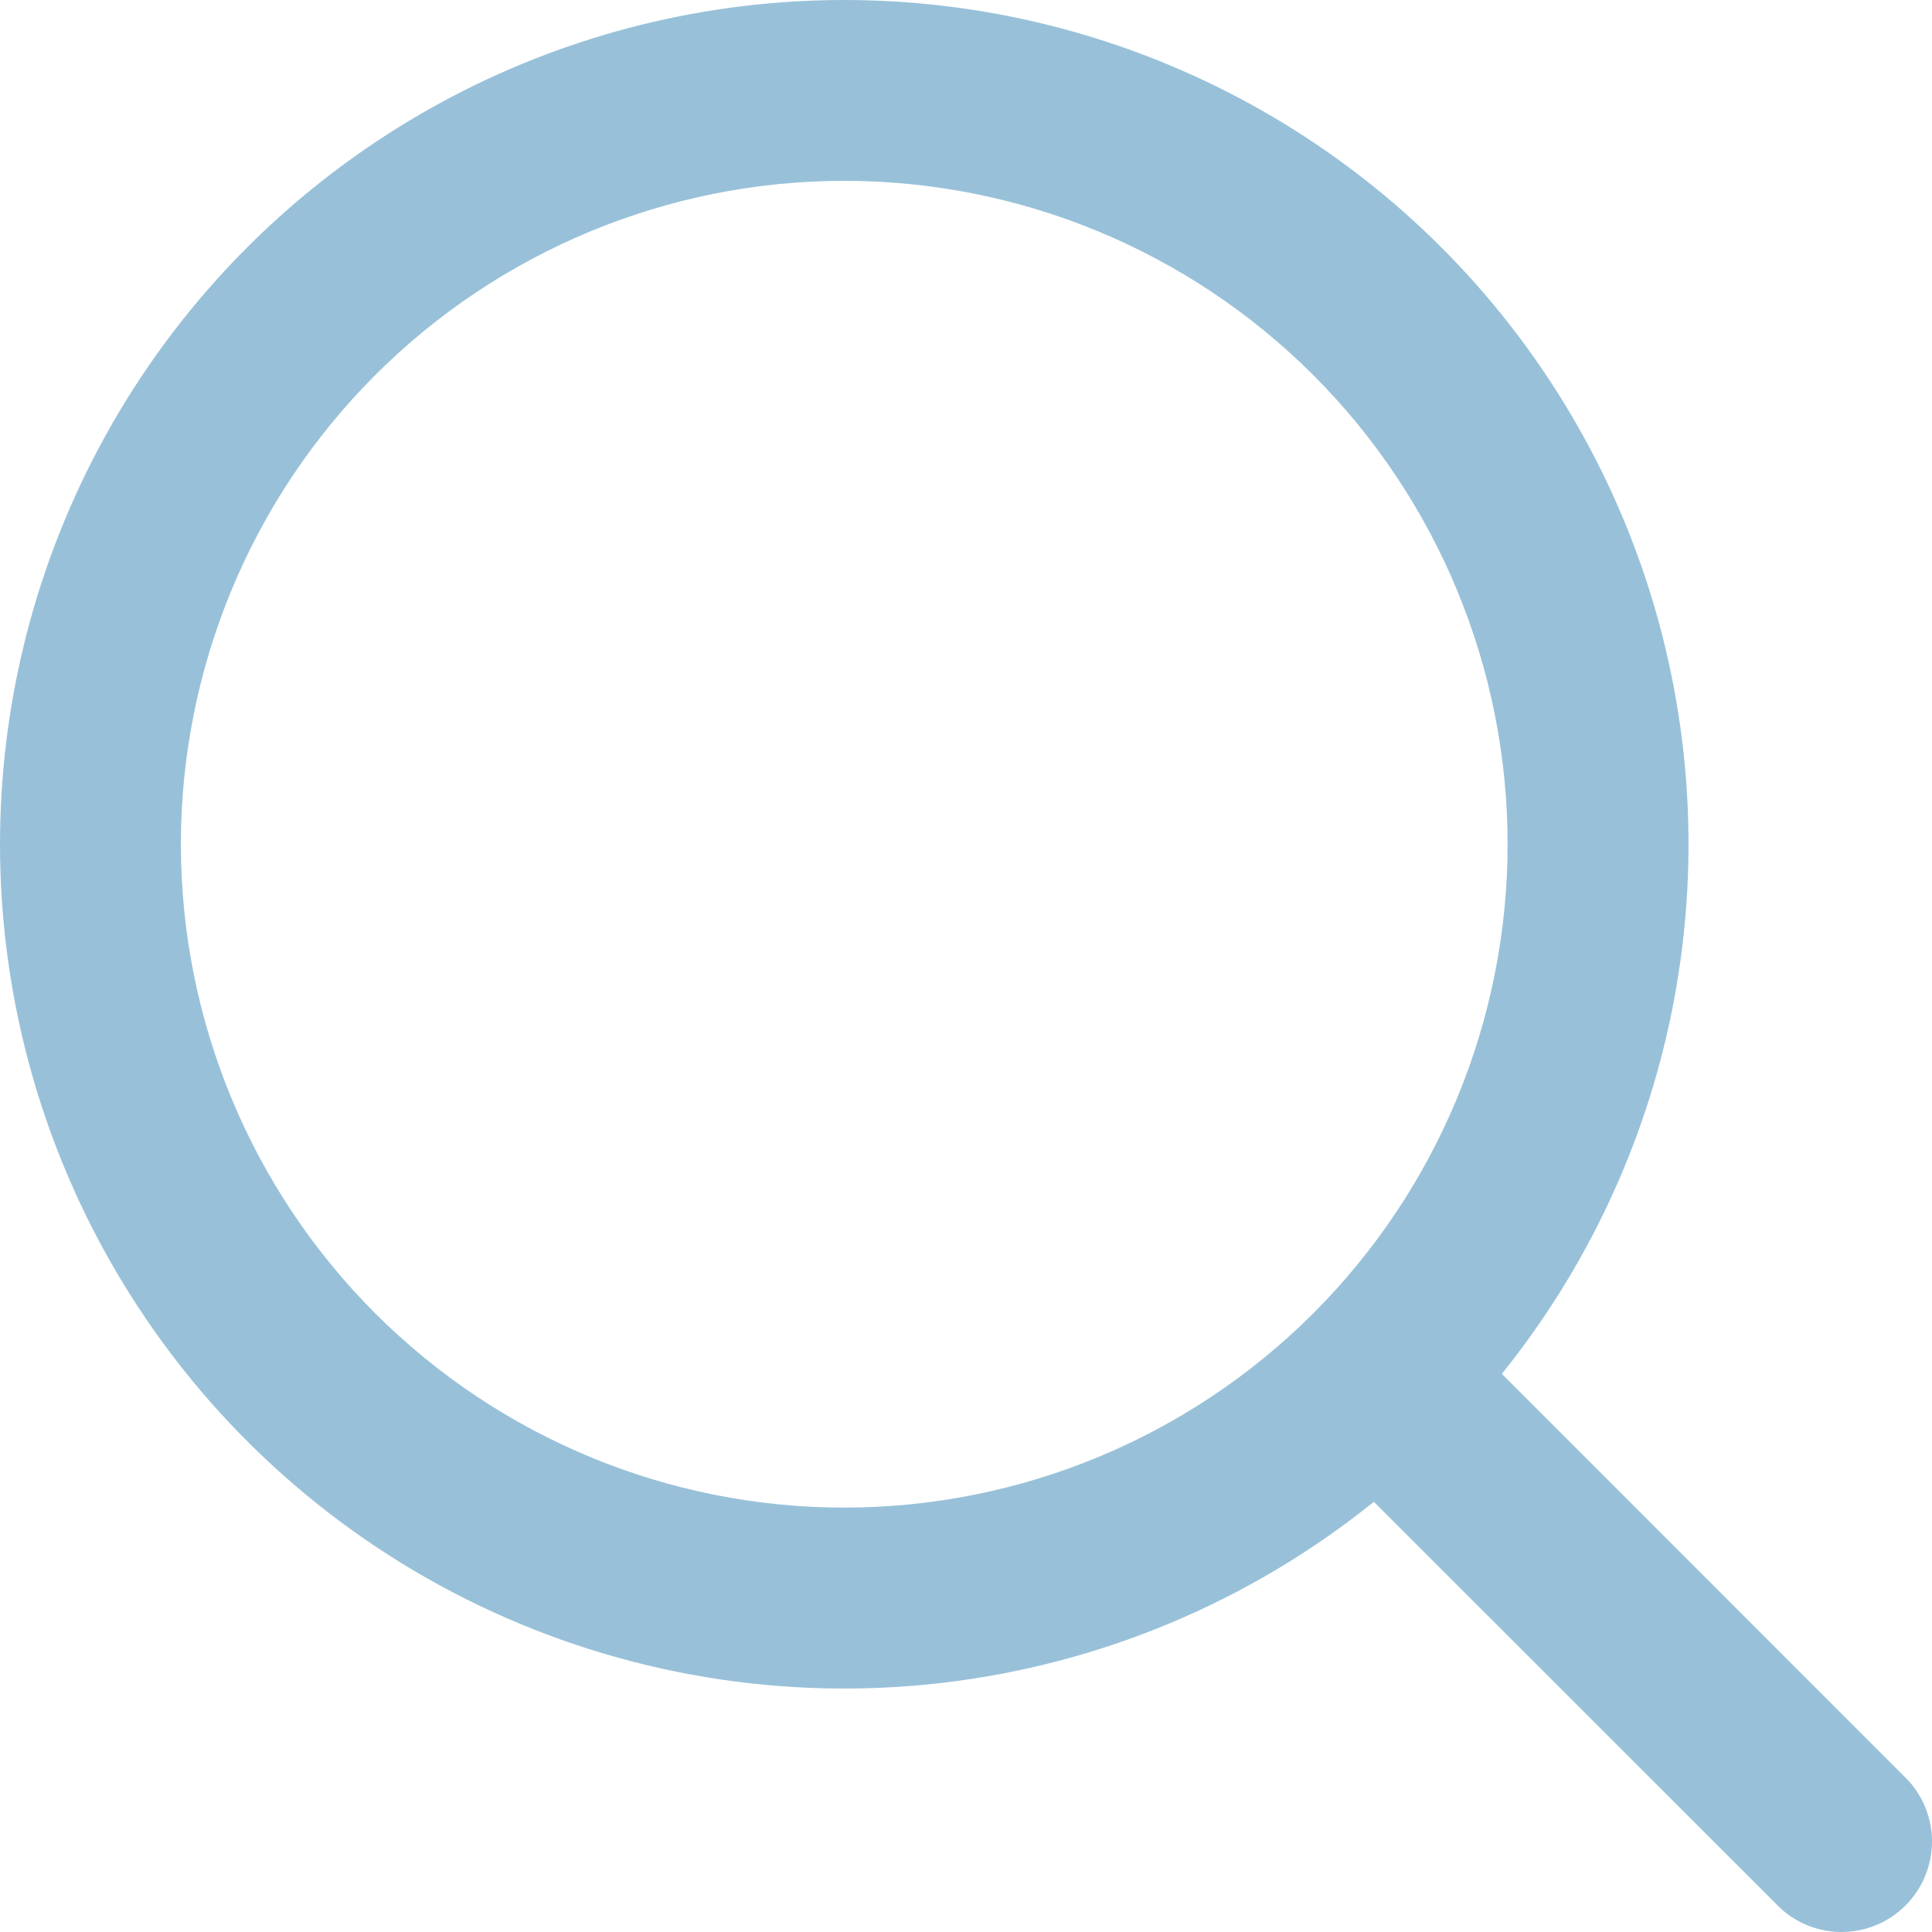
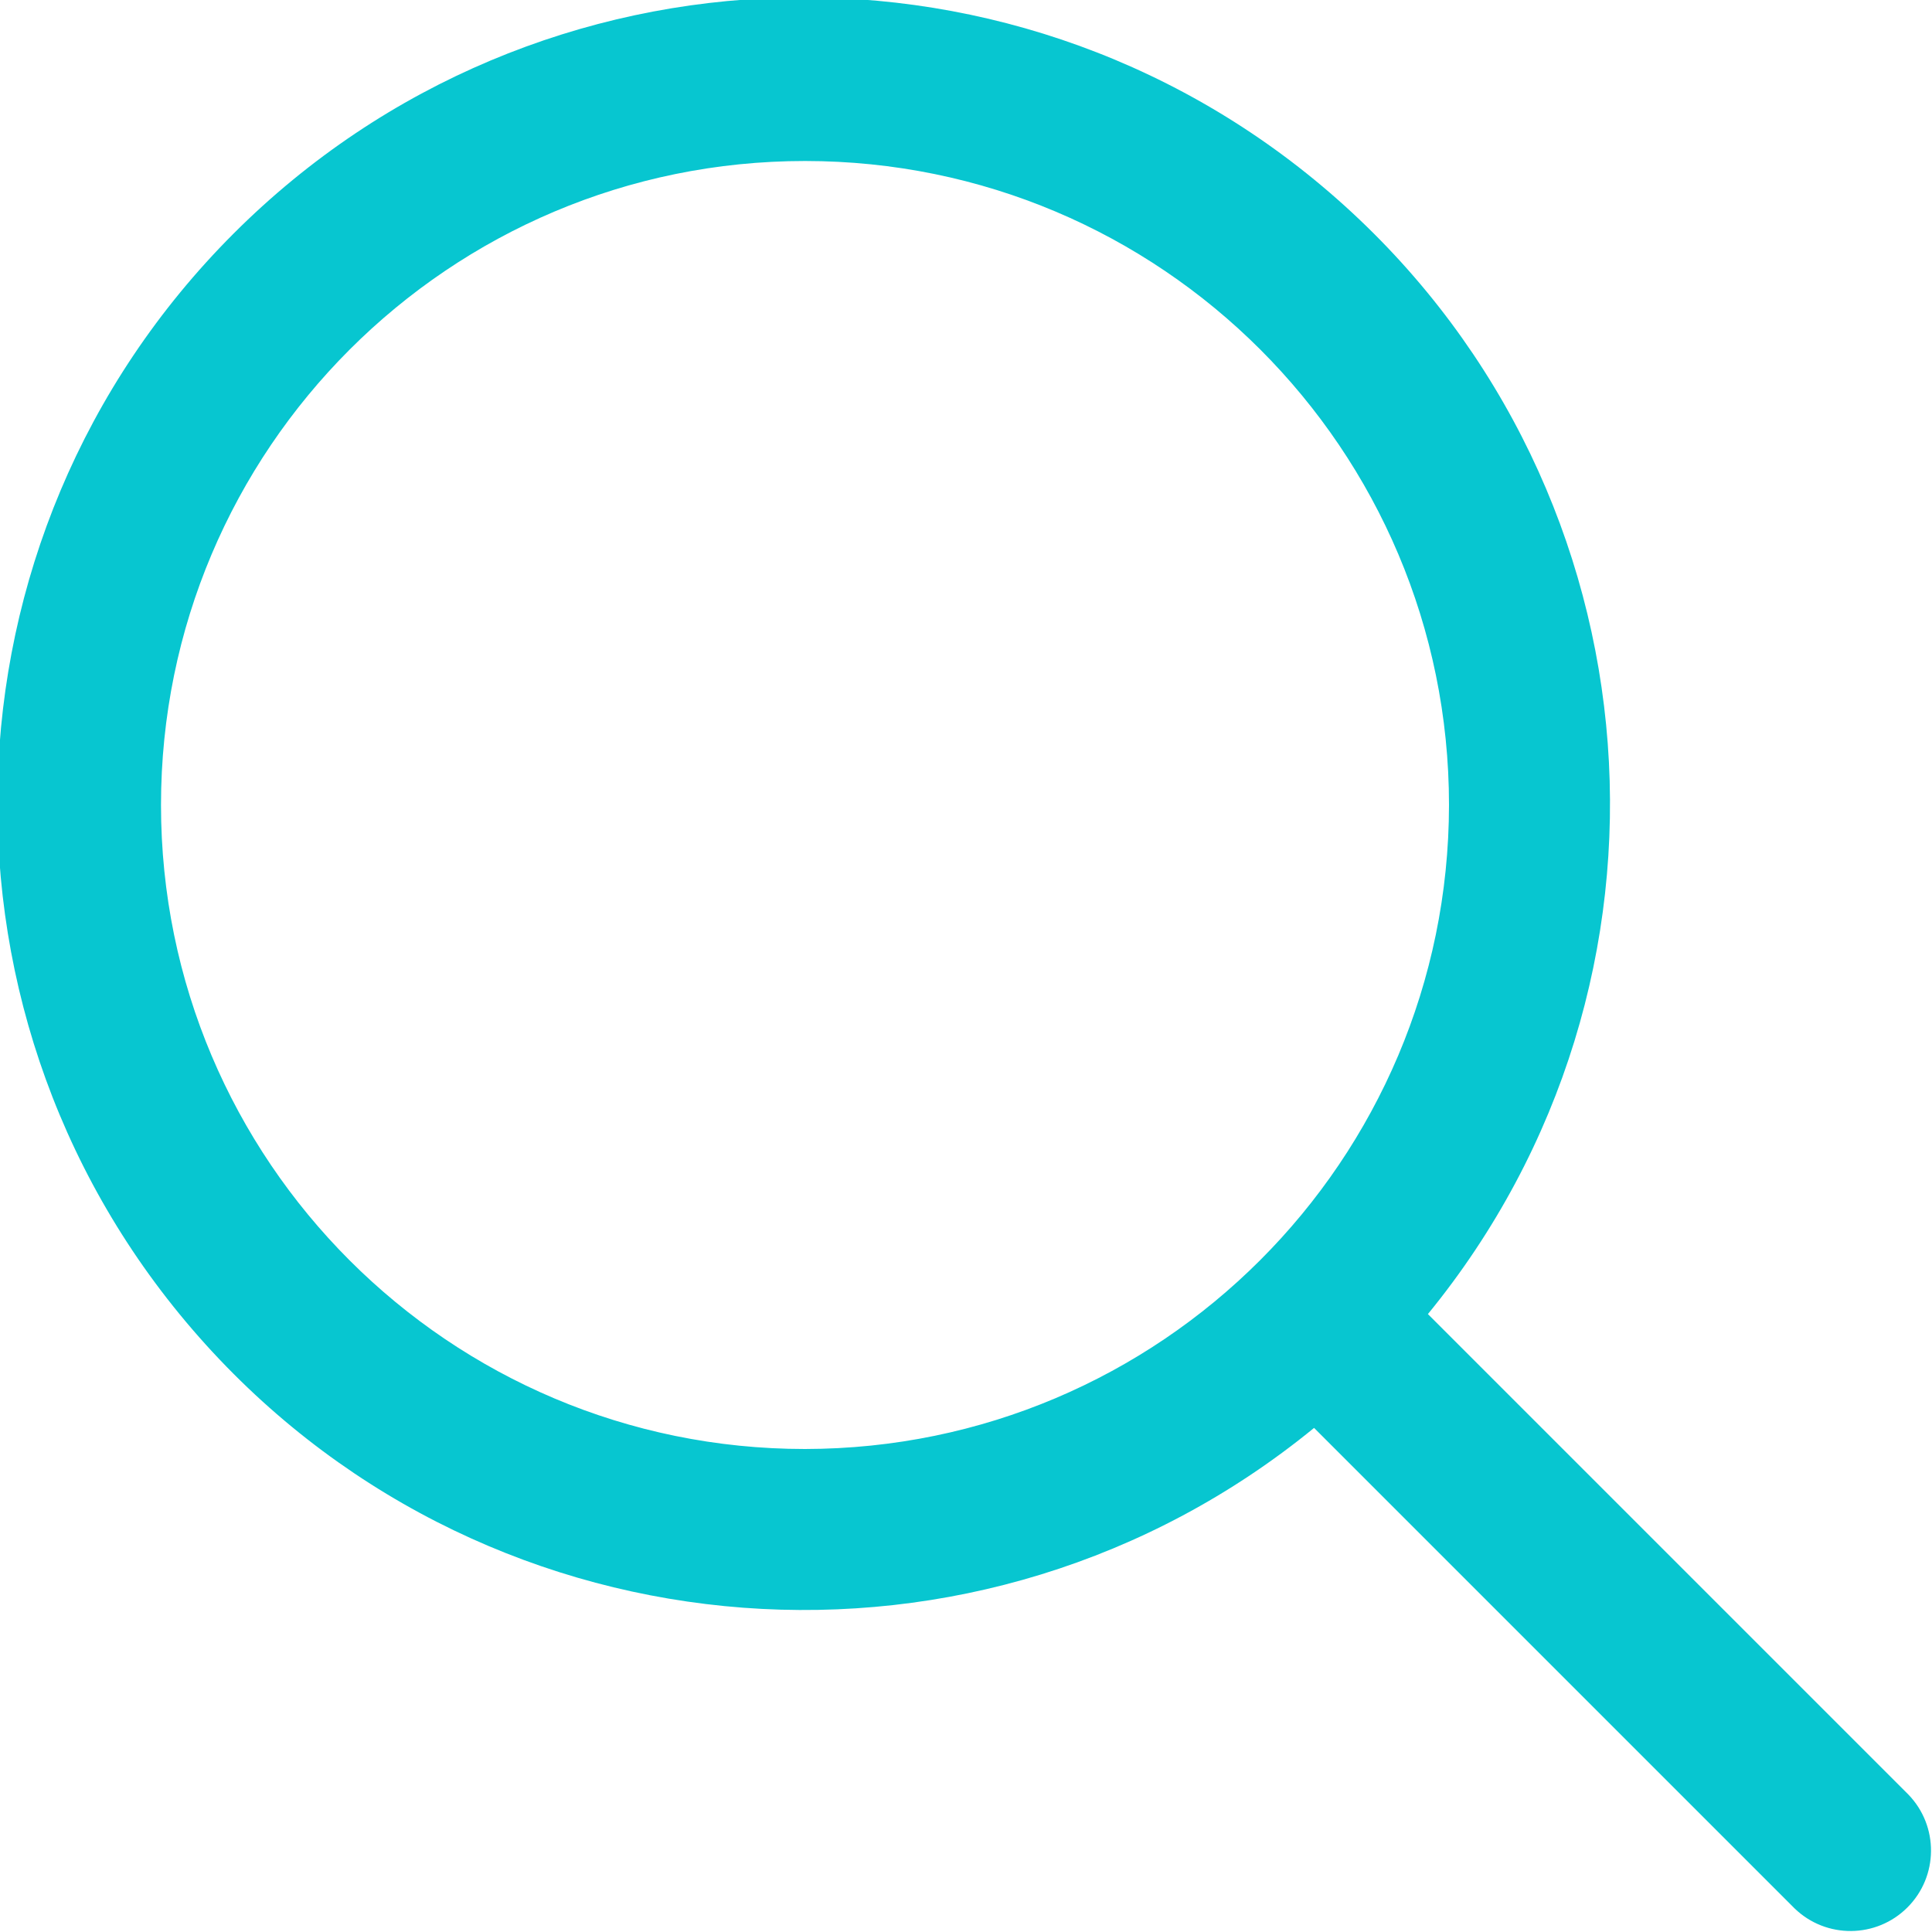
- <svg xmlns="http://www.w3.org/2000/svg" width="60" height="60" viewBox="0 0 60 60" fill="none">
-   <path fill-rule="evenodd" clip-rule="evenodd" d="M26.219 5.616C20.756 5.616 15.516 7.787 11.652 11.65C7.789 15.514 5.618 20.754 5.618 26.218C5.618 31.682 7.789 36.922 11.652 40.786C15.516 44.649 20.756 46.82 26.219 46.82C31.683 46.82 36.923 44.649 40.786 40.786C44.65 36.922 46.82 31.682 46.82 26.218C46.82 20.754 44.65 15.514 40.786 11.65C36.923 7.787 31.683 5.616 26.219 5.616ZM6.05272e-08 26.218C0 22.025 1.006 17.894 2.933 14.17C4.86 10.446 7.651 7.239 11.074 4.817C14.496 2.395 18.449 0.829 22.602 0.251C26.754 -0.328 30.985 0.098 34.939 1.492C38.893 2.887 42.455 5.209 45.326 8.264C48.197 11.32 50.294 15.019 51.44 19.052C52.586 23.085 52.748 27.334 51.913 31.443C51.078 35.552 49.27 39.4 46.641 42.666L59.106 55.135C59.382 55.392 59.603 55.703 59.757 56.047C59.91 56.392 59.993 56.764 60 57.141C60.006 57.518 59.937 57.893 59.795 58.243C59.654 58.593 59.444 58.91 59.177 59.177C58.91 59.444 58.593 59.654 58.243 59.795C57.893 59.937 57.518 60.006 57.141 60C56.764 59.993 56.392 59.91 56.047 59.757C55.703 59.603 55.393 59.382 55.136 59.106L42.666 46.64C38.814 49.743 34.163 51.693 29.25 52.264C24.336 52.836 19.362 52.006 14.9 49.871C10.438 47.735 6.672 44.381 4.035 40.196C1.399 36.011 -0 31.165 6.05272e-08 26.218Z" fill="#98C1D9" />
+ <svg xmlns="http://www.w3.org/2000/svg" fill="#07C6D0" id="Outline" viewBox="0 0 24 24" width="512" height="512">
+   <path d="M23.707,22.293l-5.969-5.969a10.016,10.016,0,1,0-1.414,1.414l5.969,5.969a1,1,0,0,0,1.414-1.414ZM10,18a8,8,0,1,1,8-8A8.009,8.009,0,0,1,10,18Z" />
</svg>
